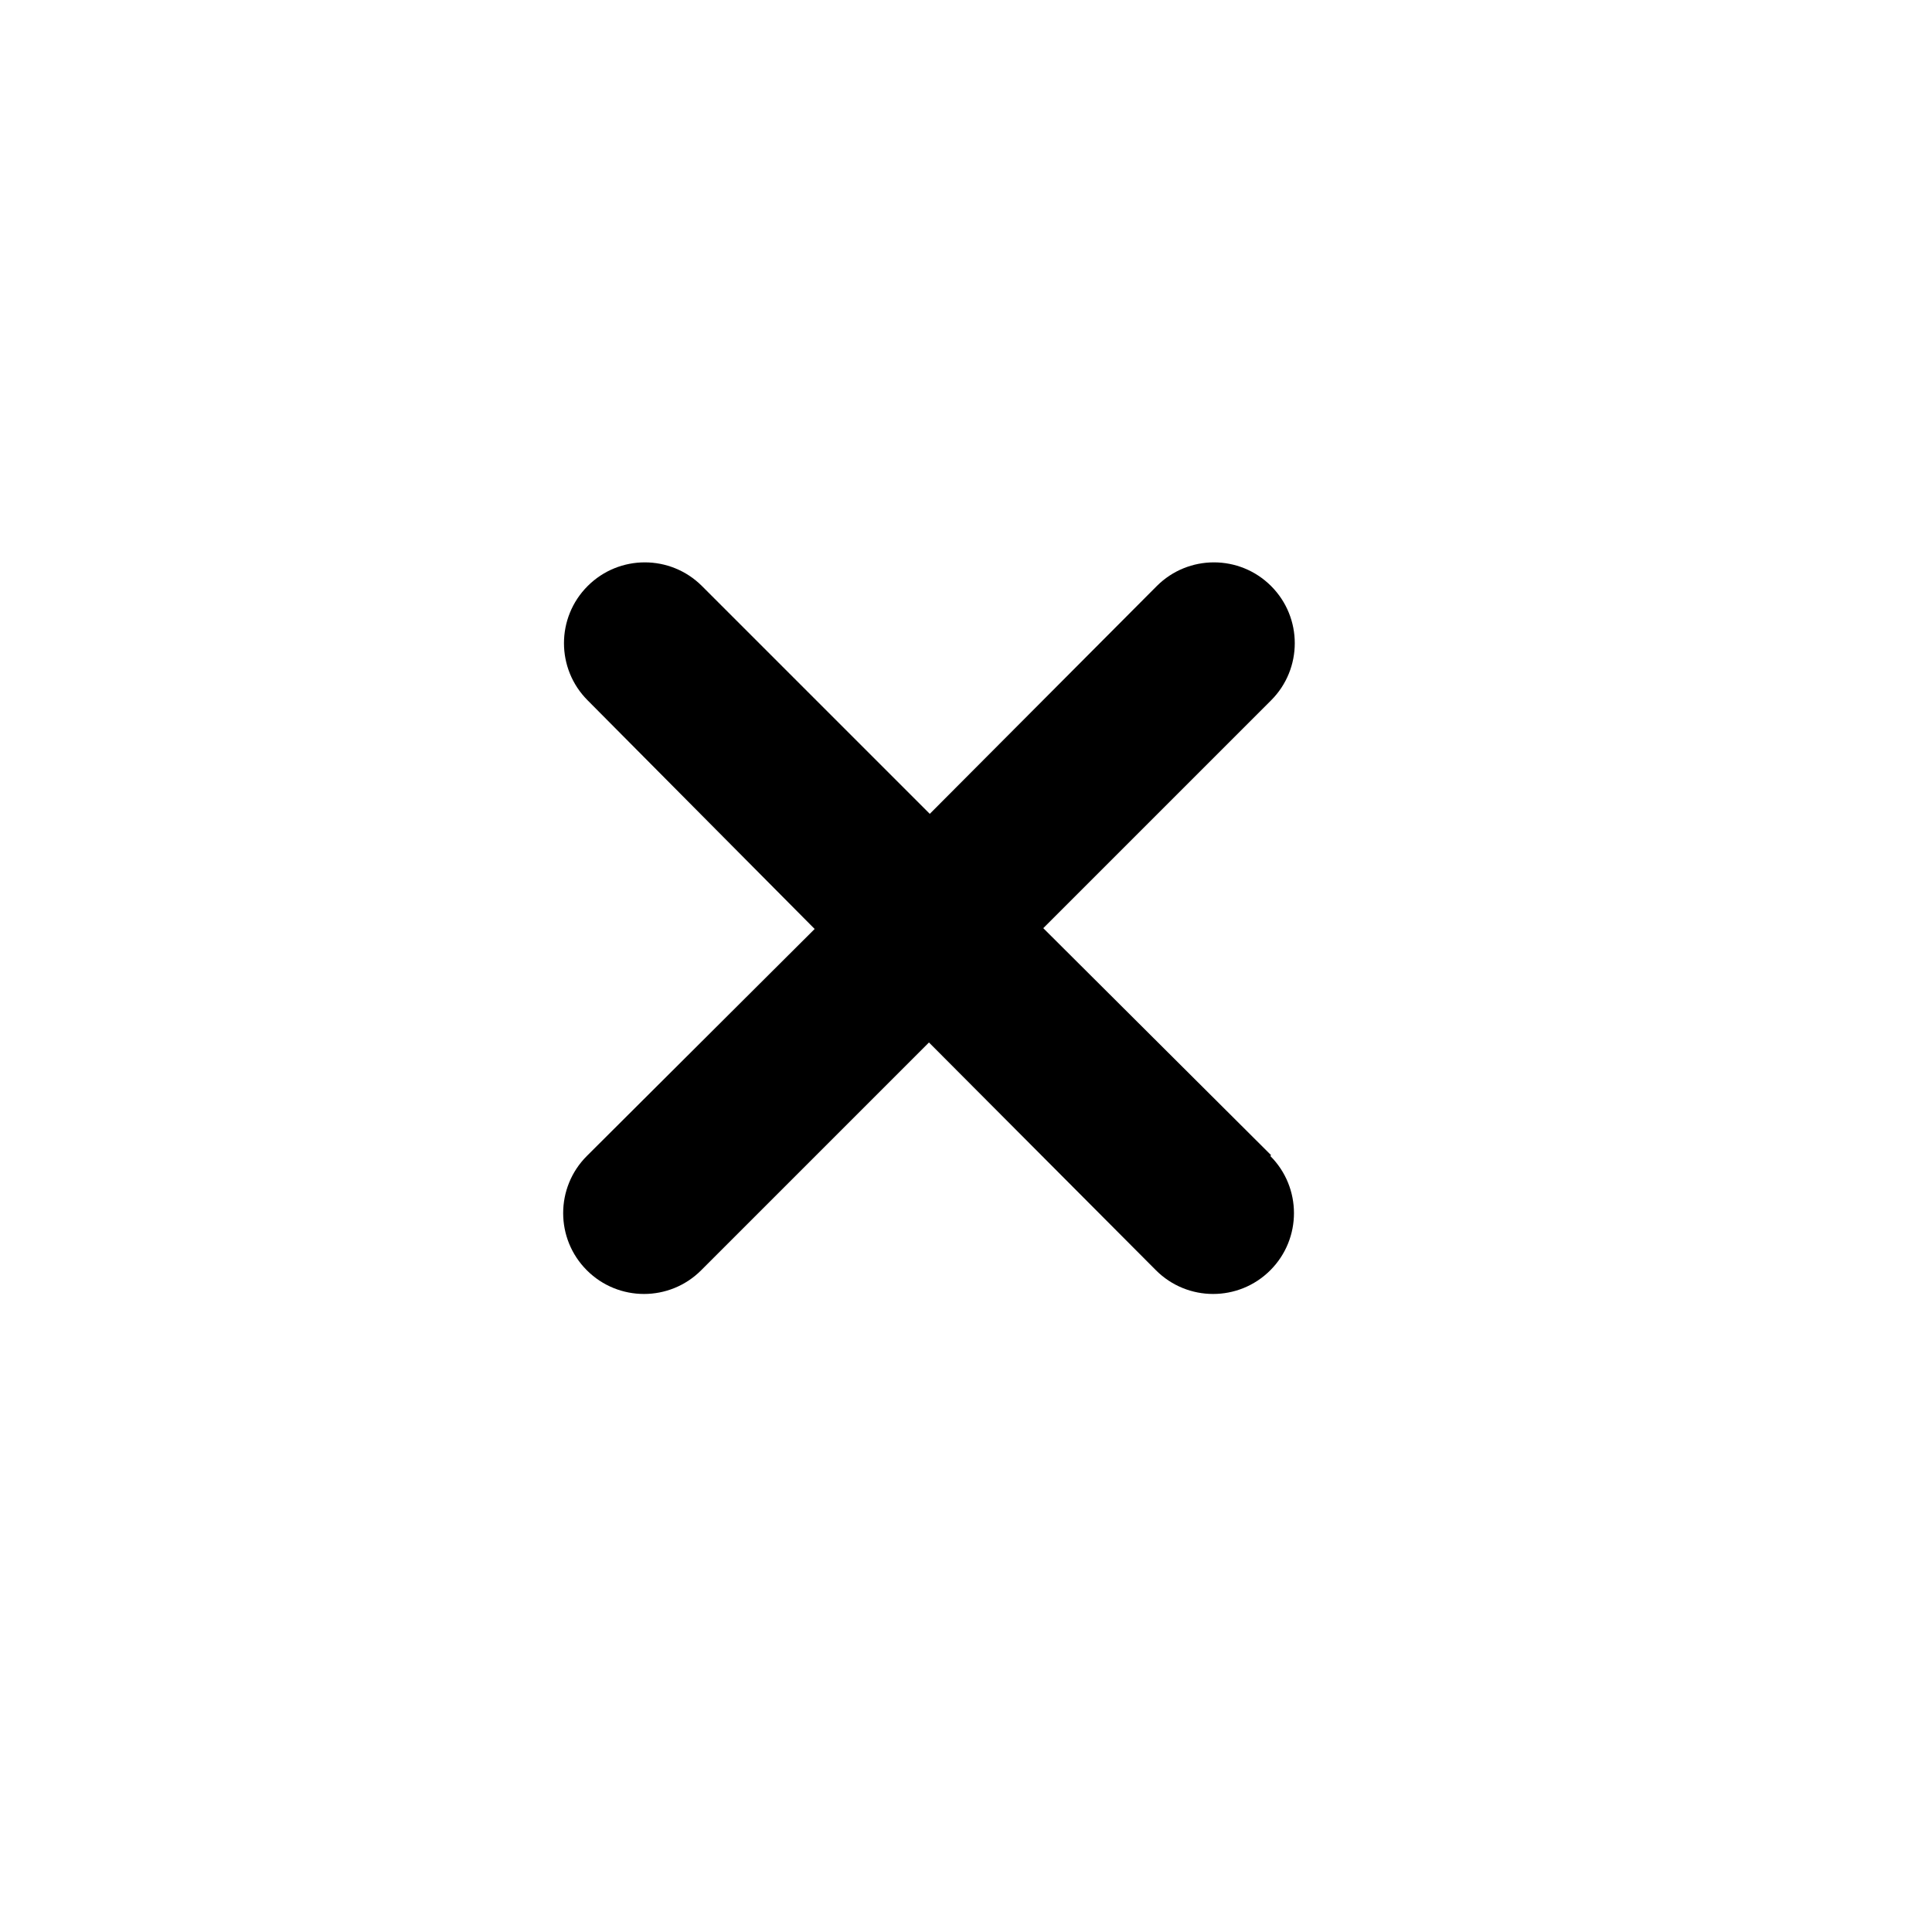
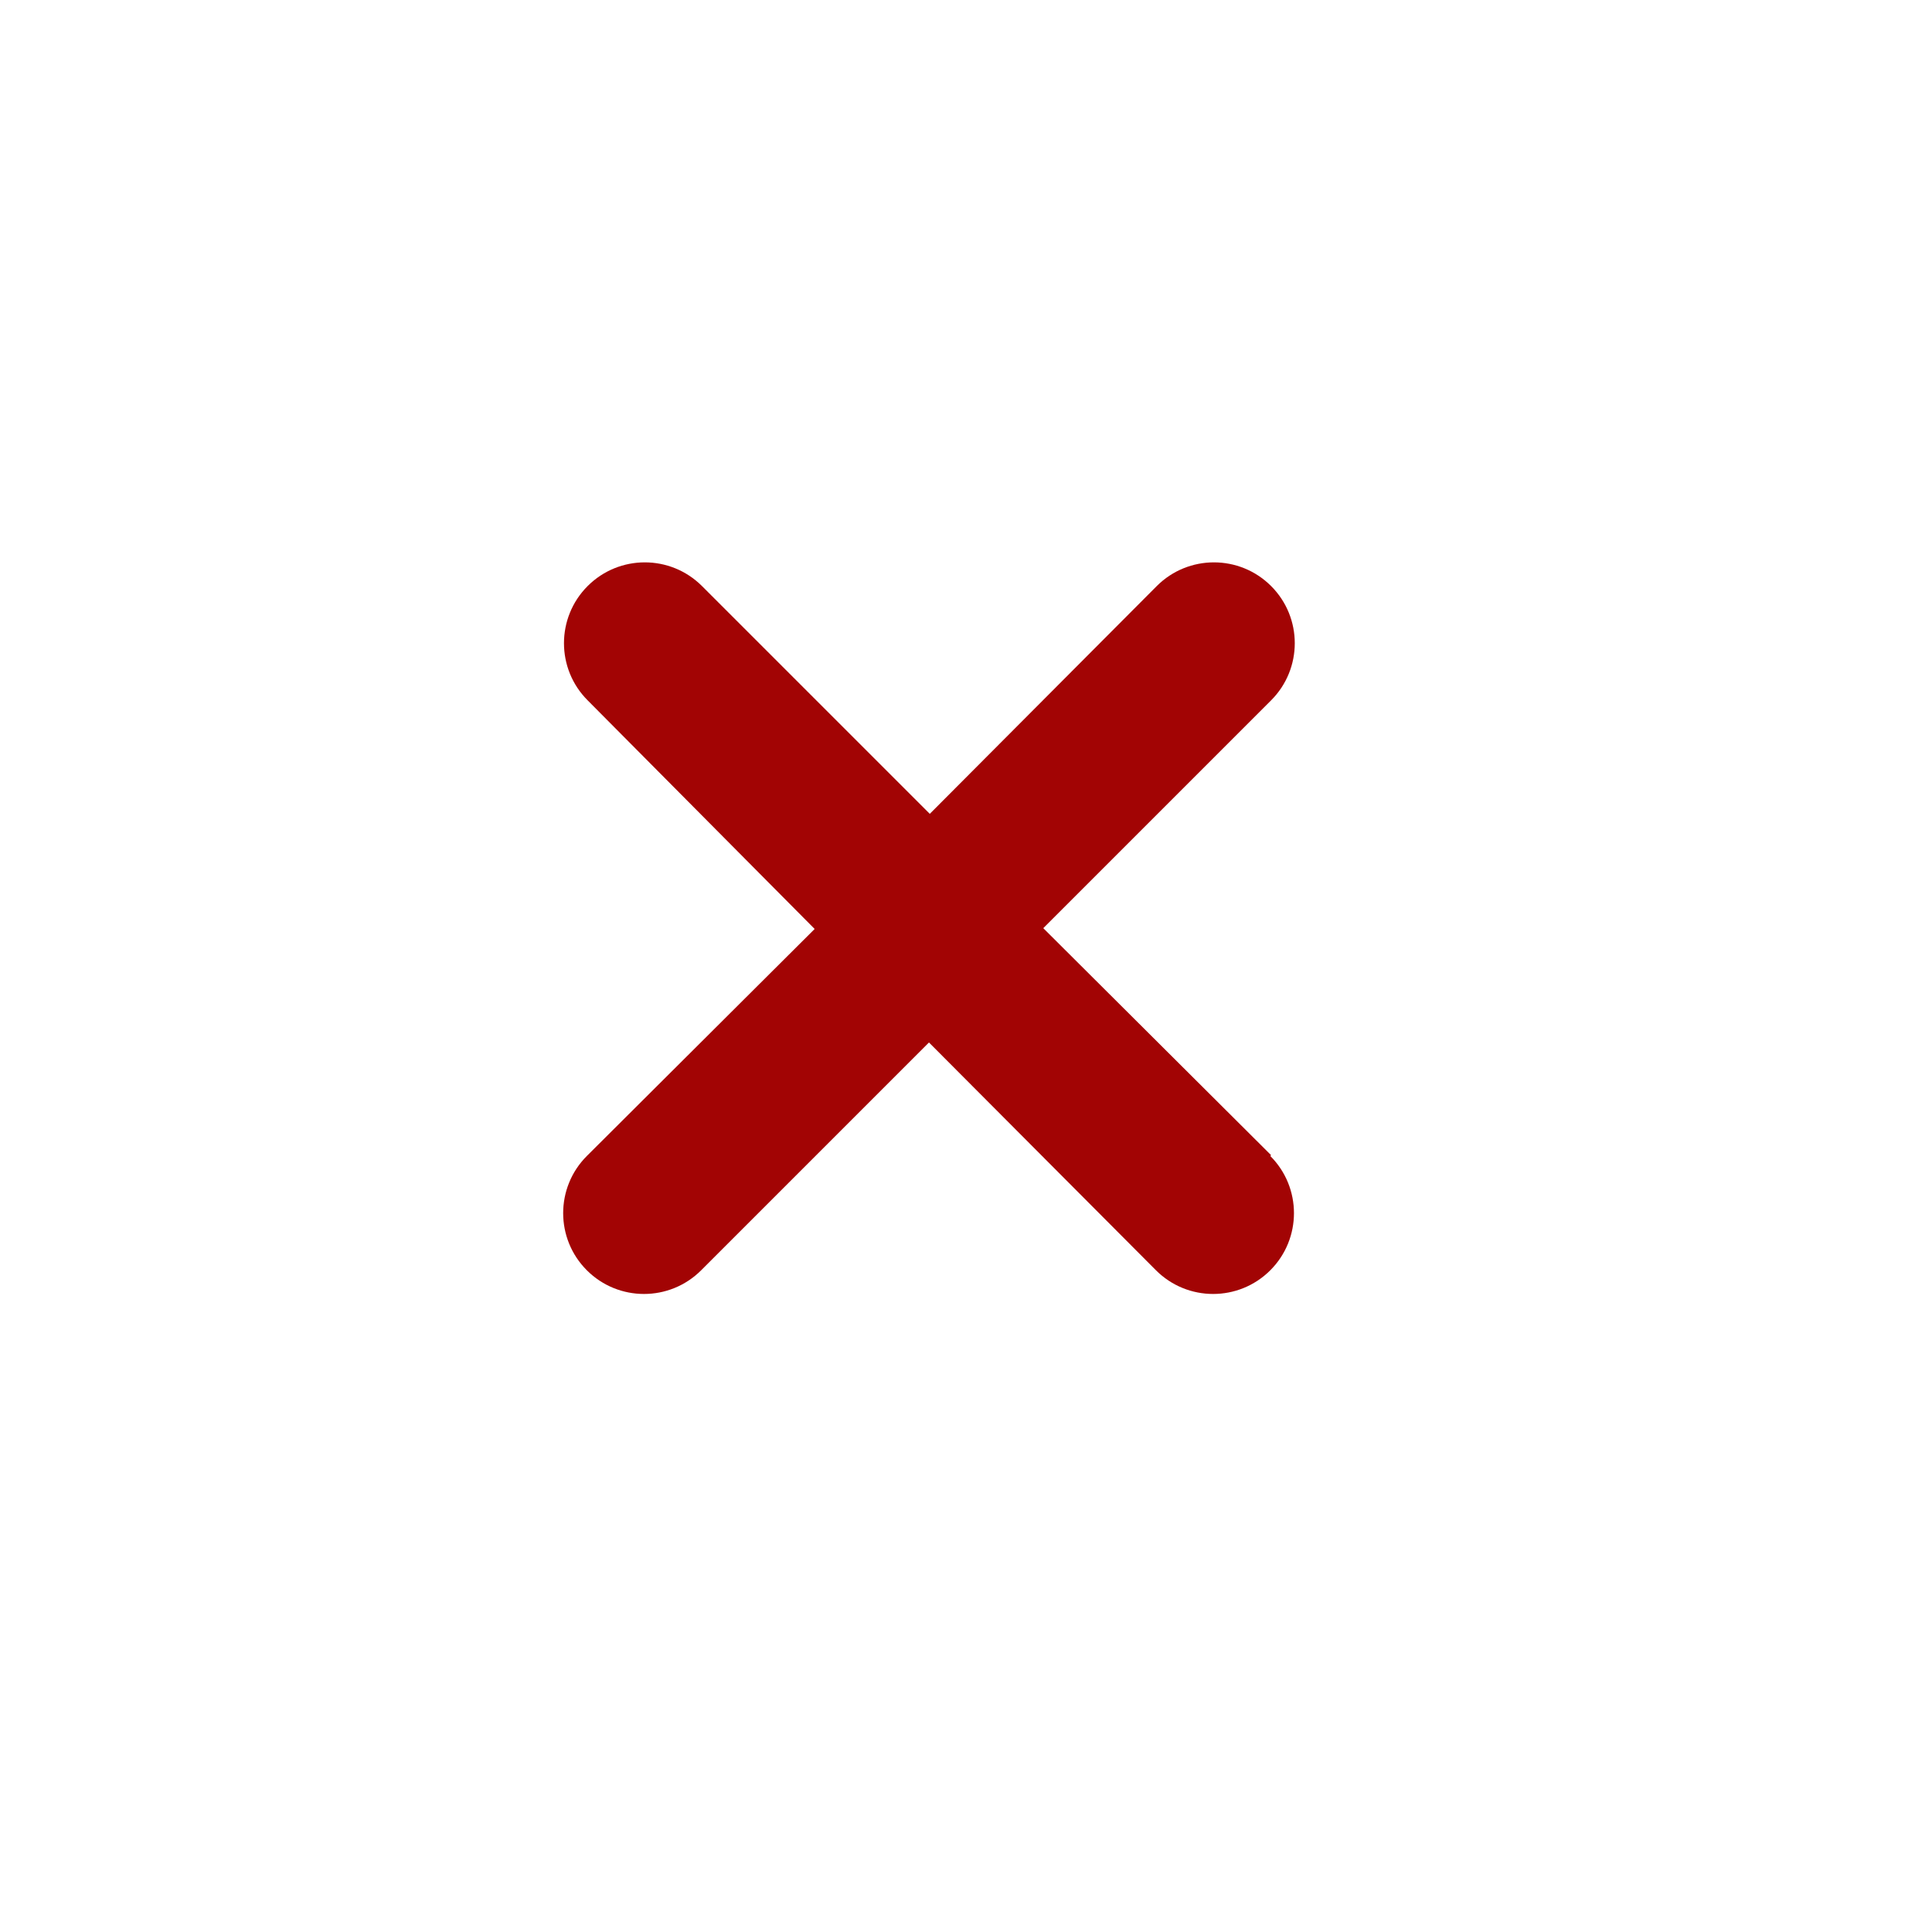
<svg xmlns="http://www.w3.org/2000/svg" viewBox="0 0 24 24" class="icon-close">
-   <path class="secondary" fill-rule="evenodd" d="M15.78 14.36a1 1 0 0 1-1.42 1.42l-2.82-2.83-2.83 2.83a1 1 0 1 1-1.42-1.42l2.83-2.82L7.3 8.7a1 1 0 0 1 1.42-1.42l2.83 2.83 2.82-2.83a1 1 0 0 1 1.42 1.42l-2.83 2.83 2.83 2.82z" />
+   <path class="secondary" fill="#a20404" fill-rule="evenodd" d="M15.78 14.36a1 1 0 0 1-1.42 1.42l-2.82-2.83-2.83 2.83a1 1 0 1 1-1.42-1.42l2.83-2.82L7.3 8.7a1 1 0 0 1 1.42-1.42l2.83 2.83 2.82-2.83a1 1 0 0 1 1.42 1.42l-2.83 2.83 2.83 2.82z" />
</svg>
